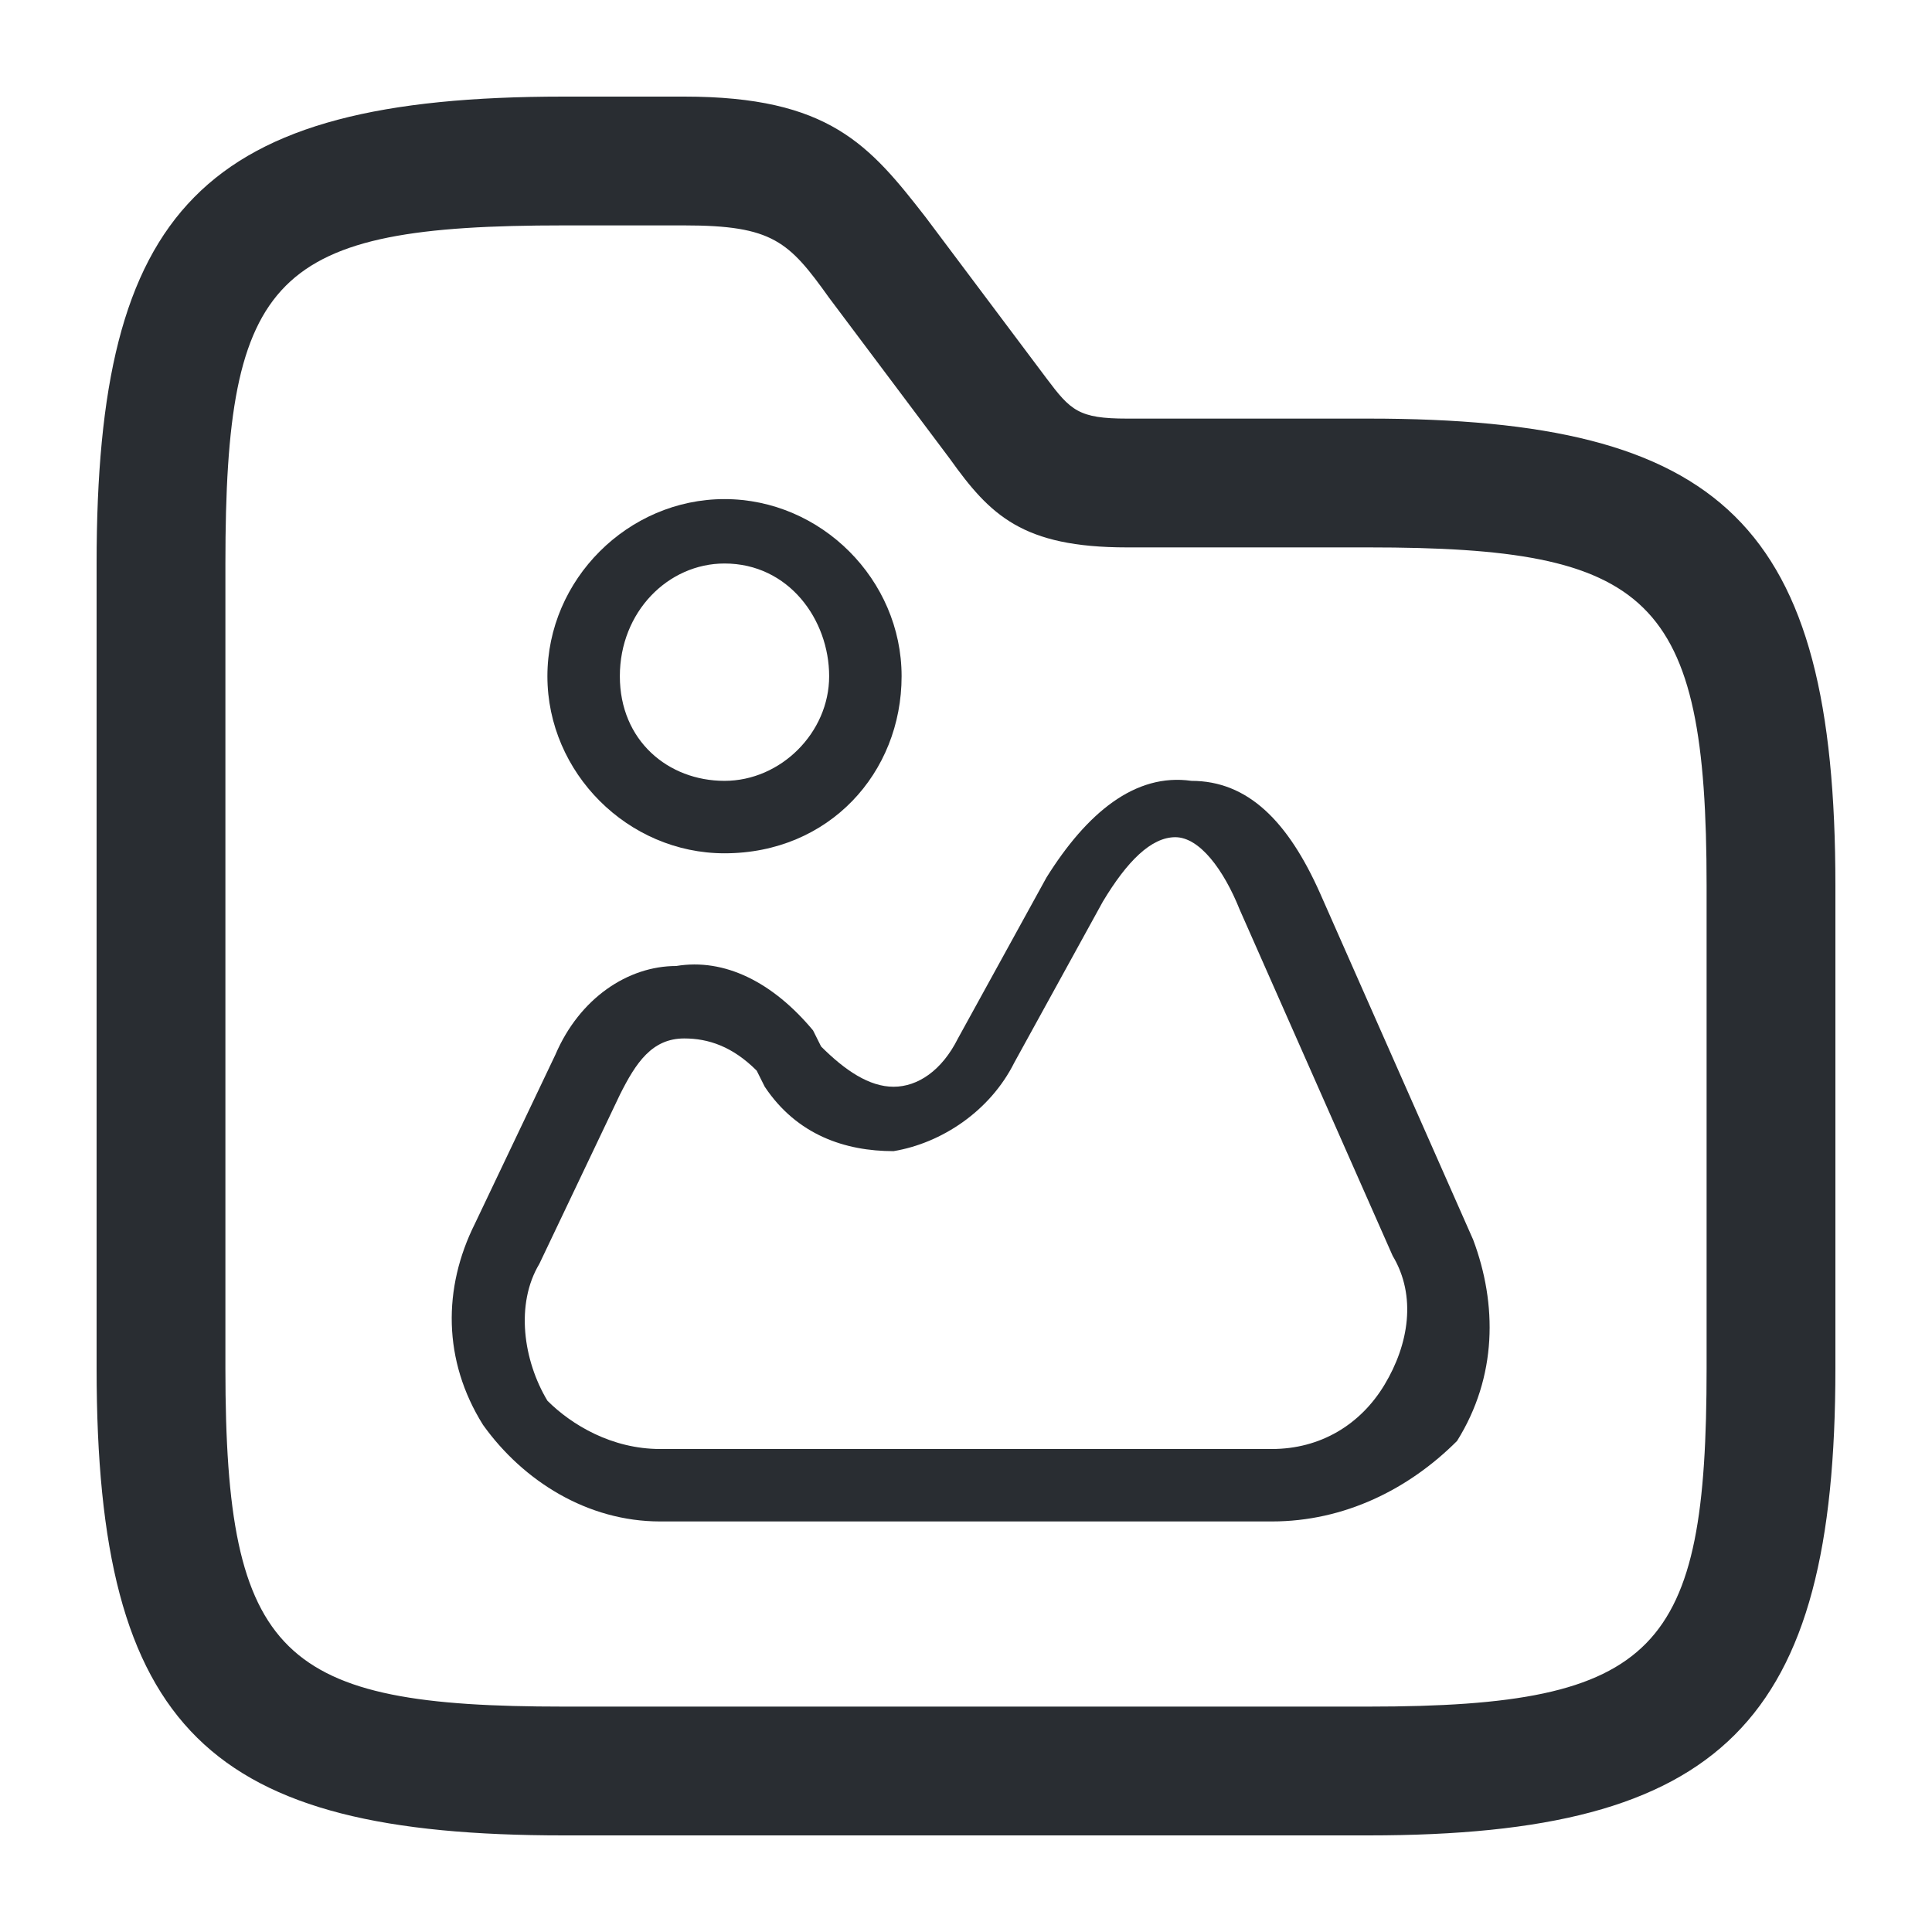
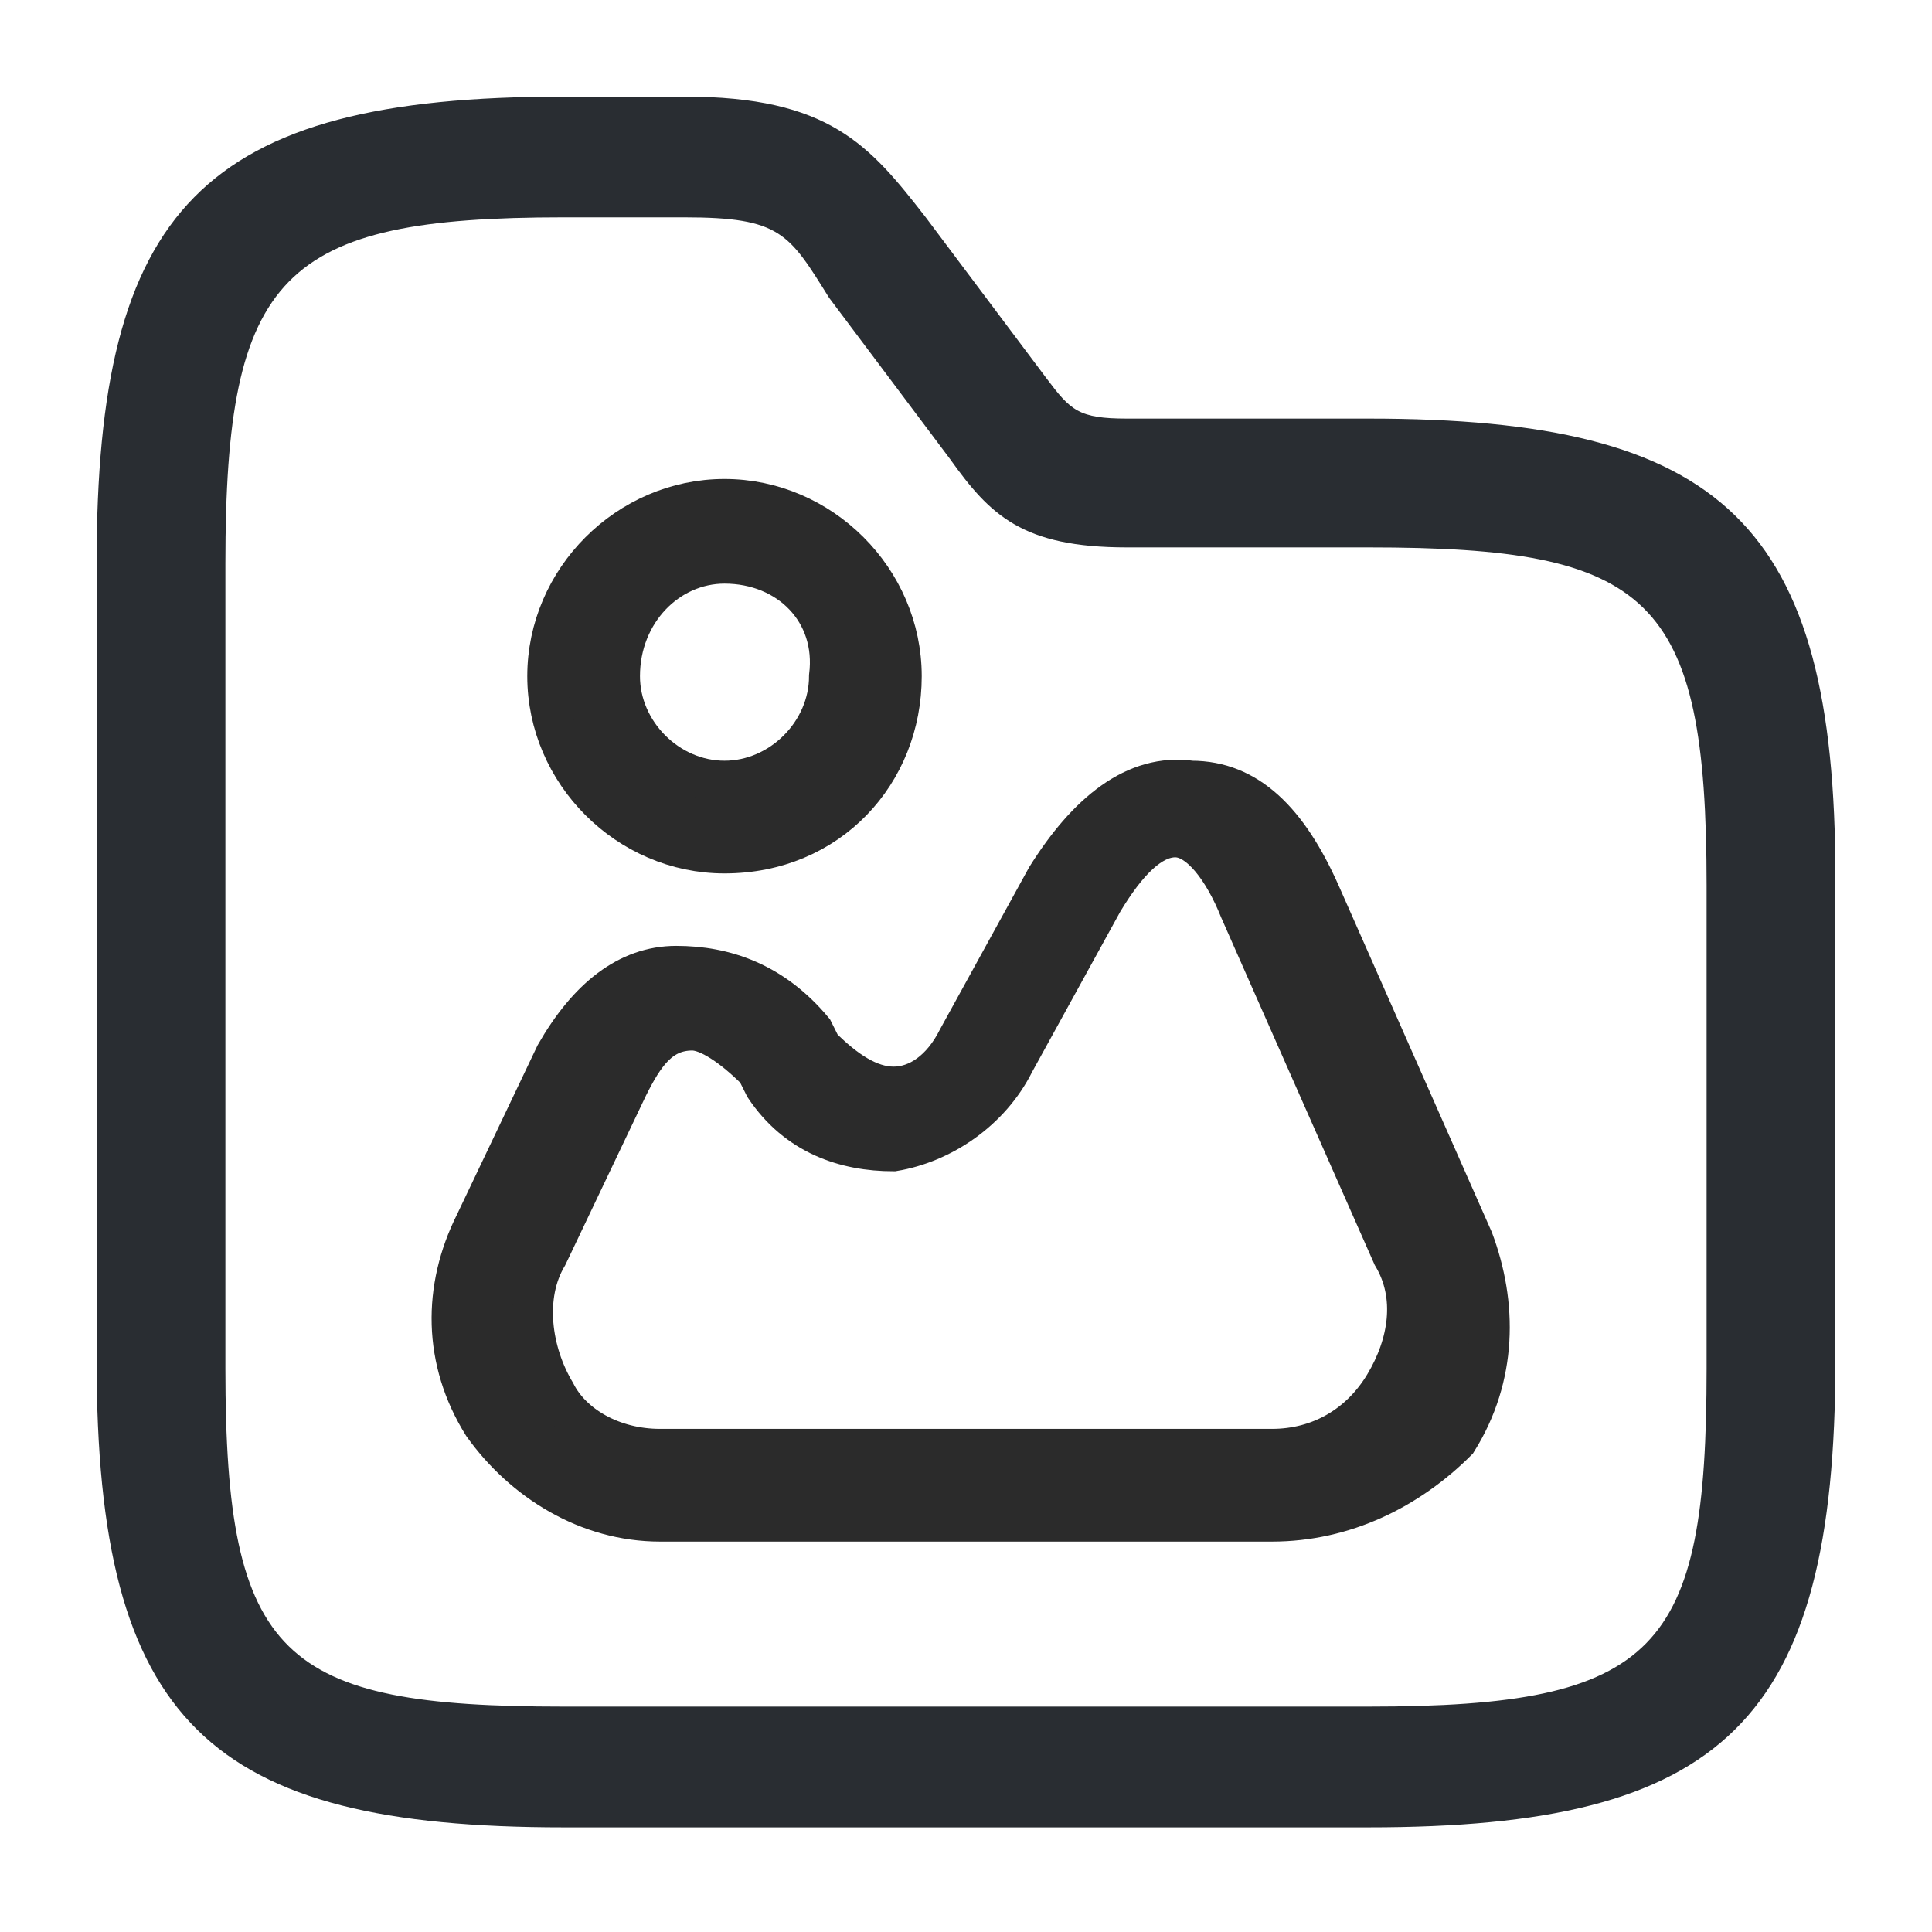
<svg xmlns="http://www.w3.org/2000/svg" version="1.1" id="Layer_1" x="0px" y="0px" viewBox="0 0 24 24" style="enable-background:new 0 0 24 24;" xml:space="preserve">
  <style type="text/css">
	.st0{fill:#292D32;}
+ 	.st1{fill:#2B2B2B;stroke:#2B2B2B;stroke-width:0.5;stroke-miterlimit:10;}
</style>
-   <path class="st0" d="M17,22.8H7c-4.4,0-5.8-1.3-5.8-5.8V7c0-4.4,1.3-5.8,5.8-5.8h1.5c1.8,0,2.3,0.6,3,1.5l1.5,2  c0.3,0.4,0.4,0.5,1,0.5h3c4.4,0,5.8,1.3,5.8,5.8v6C22.8,21.4,21.4,22.8,17,22.8z M7,2.8C3.4,2.8,2.8,3.4,2.8,7v10  c0,3.6,0.7,4.2,4.2,4.2h10c3.6,0,4.2-0.7,4.2-4.2v-6c0-3.6-0.7-4.2-4.2-4.2h-3c-1.3,0-1.7-0.4-2.2-1.1l-1.5-2C9.8,3,9.6,2.8,8.5,2.8  H7z" />
-   <path class="st0" d="M15.8,18.9H8.2c-0.9,0-1.7-0.5-2.2-1.2c-0.5-0.8-0.5-1.7-0.1-2.5l1-2.1C7.2,12.4,7.8,12,8.4,12  c0.6-0.1,1.2,0.2,1.7,0.8l0.1,0.2c0.3,0.3,0.6,0.5,0.9,0.5c0.3,0,0.6-0.2,0.8-0.6l1.1-2c0.5-0.8,1.1-1.3,1.8-1.2  c0.7,0,1.2,0.5,1.6,1.4l1.9,4.3c0.3,0.8,0.3,1.7-0.2,2.5C17.5,18.5,16.7,18.9,15.8,18.9z M8.5,12.9C8.5,12.9,8.5,12.9,8.5,12.9  c-0.4,0-0.6,0.3-0.8,0.7l-1,2.1c-0.3,0.5-0.2,1.2,0.1,1.7C7.1,17.7,7.6,18,8.2,18h7.6c0.6,0,1.1-0.3,1.4-0.8  c0.3-0.5,0.4-1.1,0.1-1.6l-1.9-4.3c-0.2-0.5-0.5-0.9-0.8-0.9c-0.3,0-0.6,0.3-0.9,0.8l-1.1,2c-0.3,0.6-0.9,1-1.5,1.1  c-0.6,0-1.2-0.2-1.6-0.8l-0.1-0.2C9.1,13,8.8,12.9,8.5,12.9z" />
-   <path class="st0" d="M9,10.6c-1.2,0-2.2-1-2.2-2.2s1-2.2,2.2-2.2s2.2,1,2.2,2.2S10.3,10.6,9,10.6z M9,7C8.3,7,7.7,7.6,7.7,8.4  S8.3,9.7,9,9.7s1.3-0.6,1.3-1.3S9.8,7,9,7z" />
+   <path class="st0" d="M17,22.7H7c-4.4,0-5.8-1.3-5.8-5.8V7c0-4.4,1.3-5.8,5.8-5.8h1.5c1.8,0,2.3,0.6,3,1.5l1.5,2  c0.3,0.4,0.4,0.5,1,0.5h3c4.4,0,5.8,1.3,5.8,5.7v6C22.8,21.4,21.4,22.7,17,22.7z M7,2.7C3.5,2.7,2.8,3.4,2.8,7v10  c0,3.6,0.7,4.2,4.2,4.2h10c3.6,0,4.2-0.7,4.2-4.2v-6c0-3.6-0.7-4.2-4.2-4.2h-3c-1.3,0-1.7-0.4-2.2-1.1l-1.5-2  C9.8,2.9,9.7,2.7,8.5,2.7H7z" />
+   <path class="st1" d="M15.8,18.9H8.2c-0.9,0-1.7-0.5-2.2-1.2c-0.5-0.8-0.5-1.7-0.1-2.5l1-2.1C7.3,12.4,7.8,12,8.4,12s1.2,0.2,1.7,0.8  l0.1,0.2c0.3,0.3,0.6,0.5,0.9,0.5c0.3,0,0.6-0.2,0.8-0.6l1.1-2c0.5-0.8,1.1-1.3,1.8-1.2c0.7,0,1.2,0.5,1.6,1.4l1.9,4.3  c0.3,0.8,0.3,1.7-0.2,2.5C17.5,18.5,16.7,18.9,15.8,18.9z M8.6,12.8C8.5,12.8,8.5,12.8,8.6,12.8c-0.4,0-0.6,0.3-0.8,0.7l-1,2.1  c-0.3,0.5-0.2,1.2,0.1,1.7C7.1,17.7,7.6,18,8.2,18h7.6c0.6,0,1.1-0.3,1.4-0.8c0.3-0.5,0.4-1.1,0.1-1.6l-1.9-4.3  c-0.2-0.5-0.5-0.9-0.8-0.9c-0.3,0-0.6,0.3-0.9,0.8l-1.1,2c-0.3,0.6-0.9,1-1.5,1.1c-0.6,0-1.2-0.2-1.6-0.8l-0.1-0.2  C9.1,13,8.8,12.8,8.6,12.8z" />
+   <path class="st1" d="M9,10.6c-1.2,0-2.2-1-2.2-2.2s1-2.2,2.2-2.2s2.2,1,2.2,2.2S10.3,10.6,9,10.6z M9,7C8.3,7,7.7,7.6,7.7,8.4  c0,0.7,0.6,1.3,1.3,1.3s1.3-0.6,1.3-1.3C10.4,7.6,9.8,7,9,7z" />
</svg>
